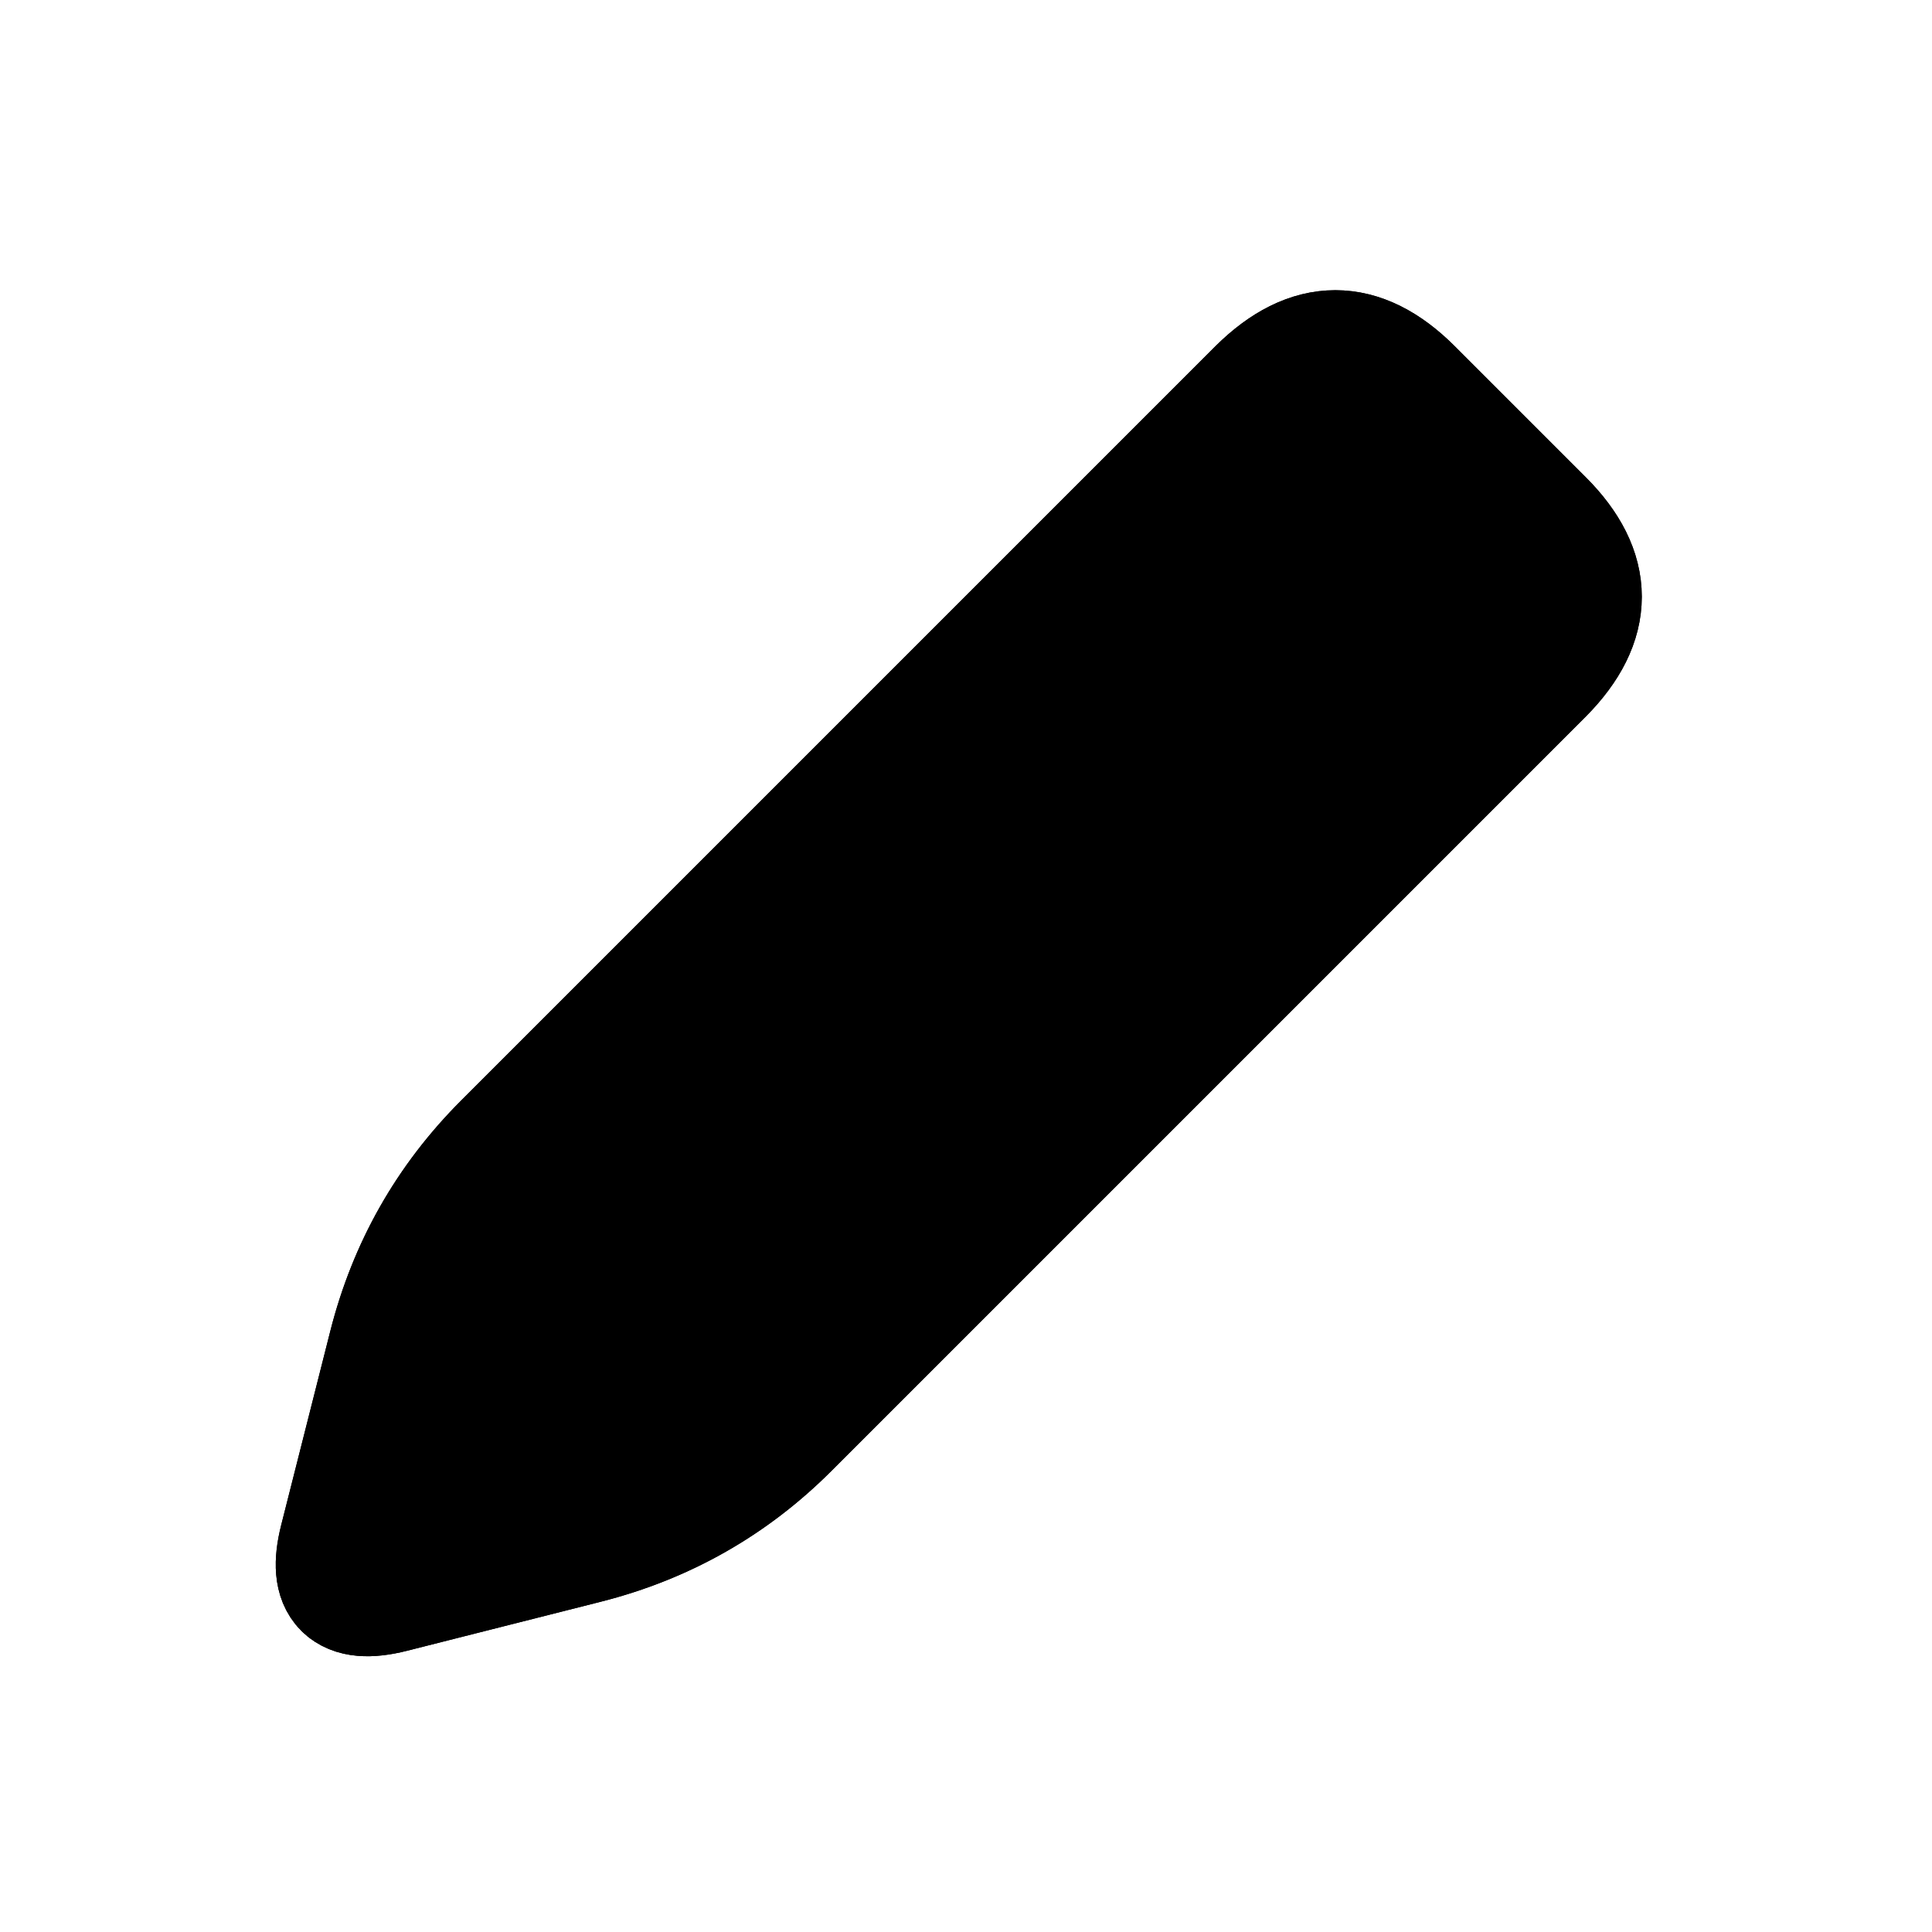
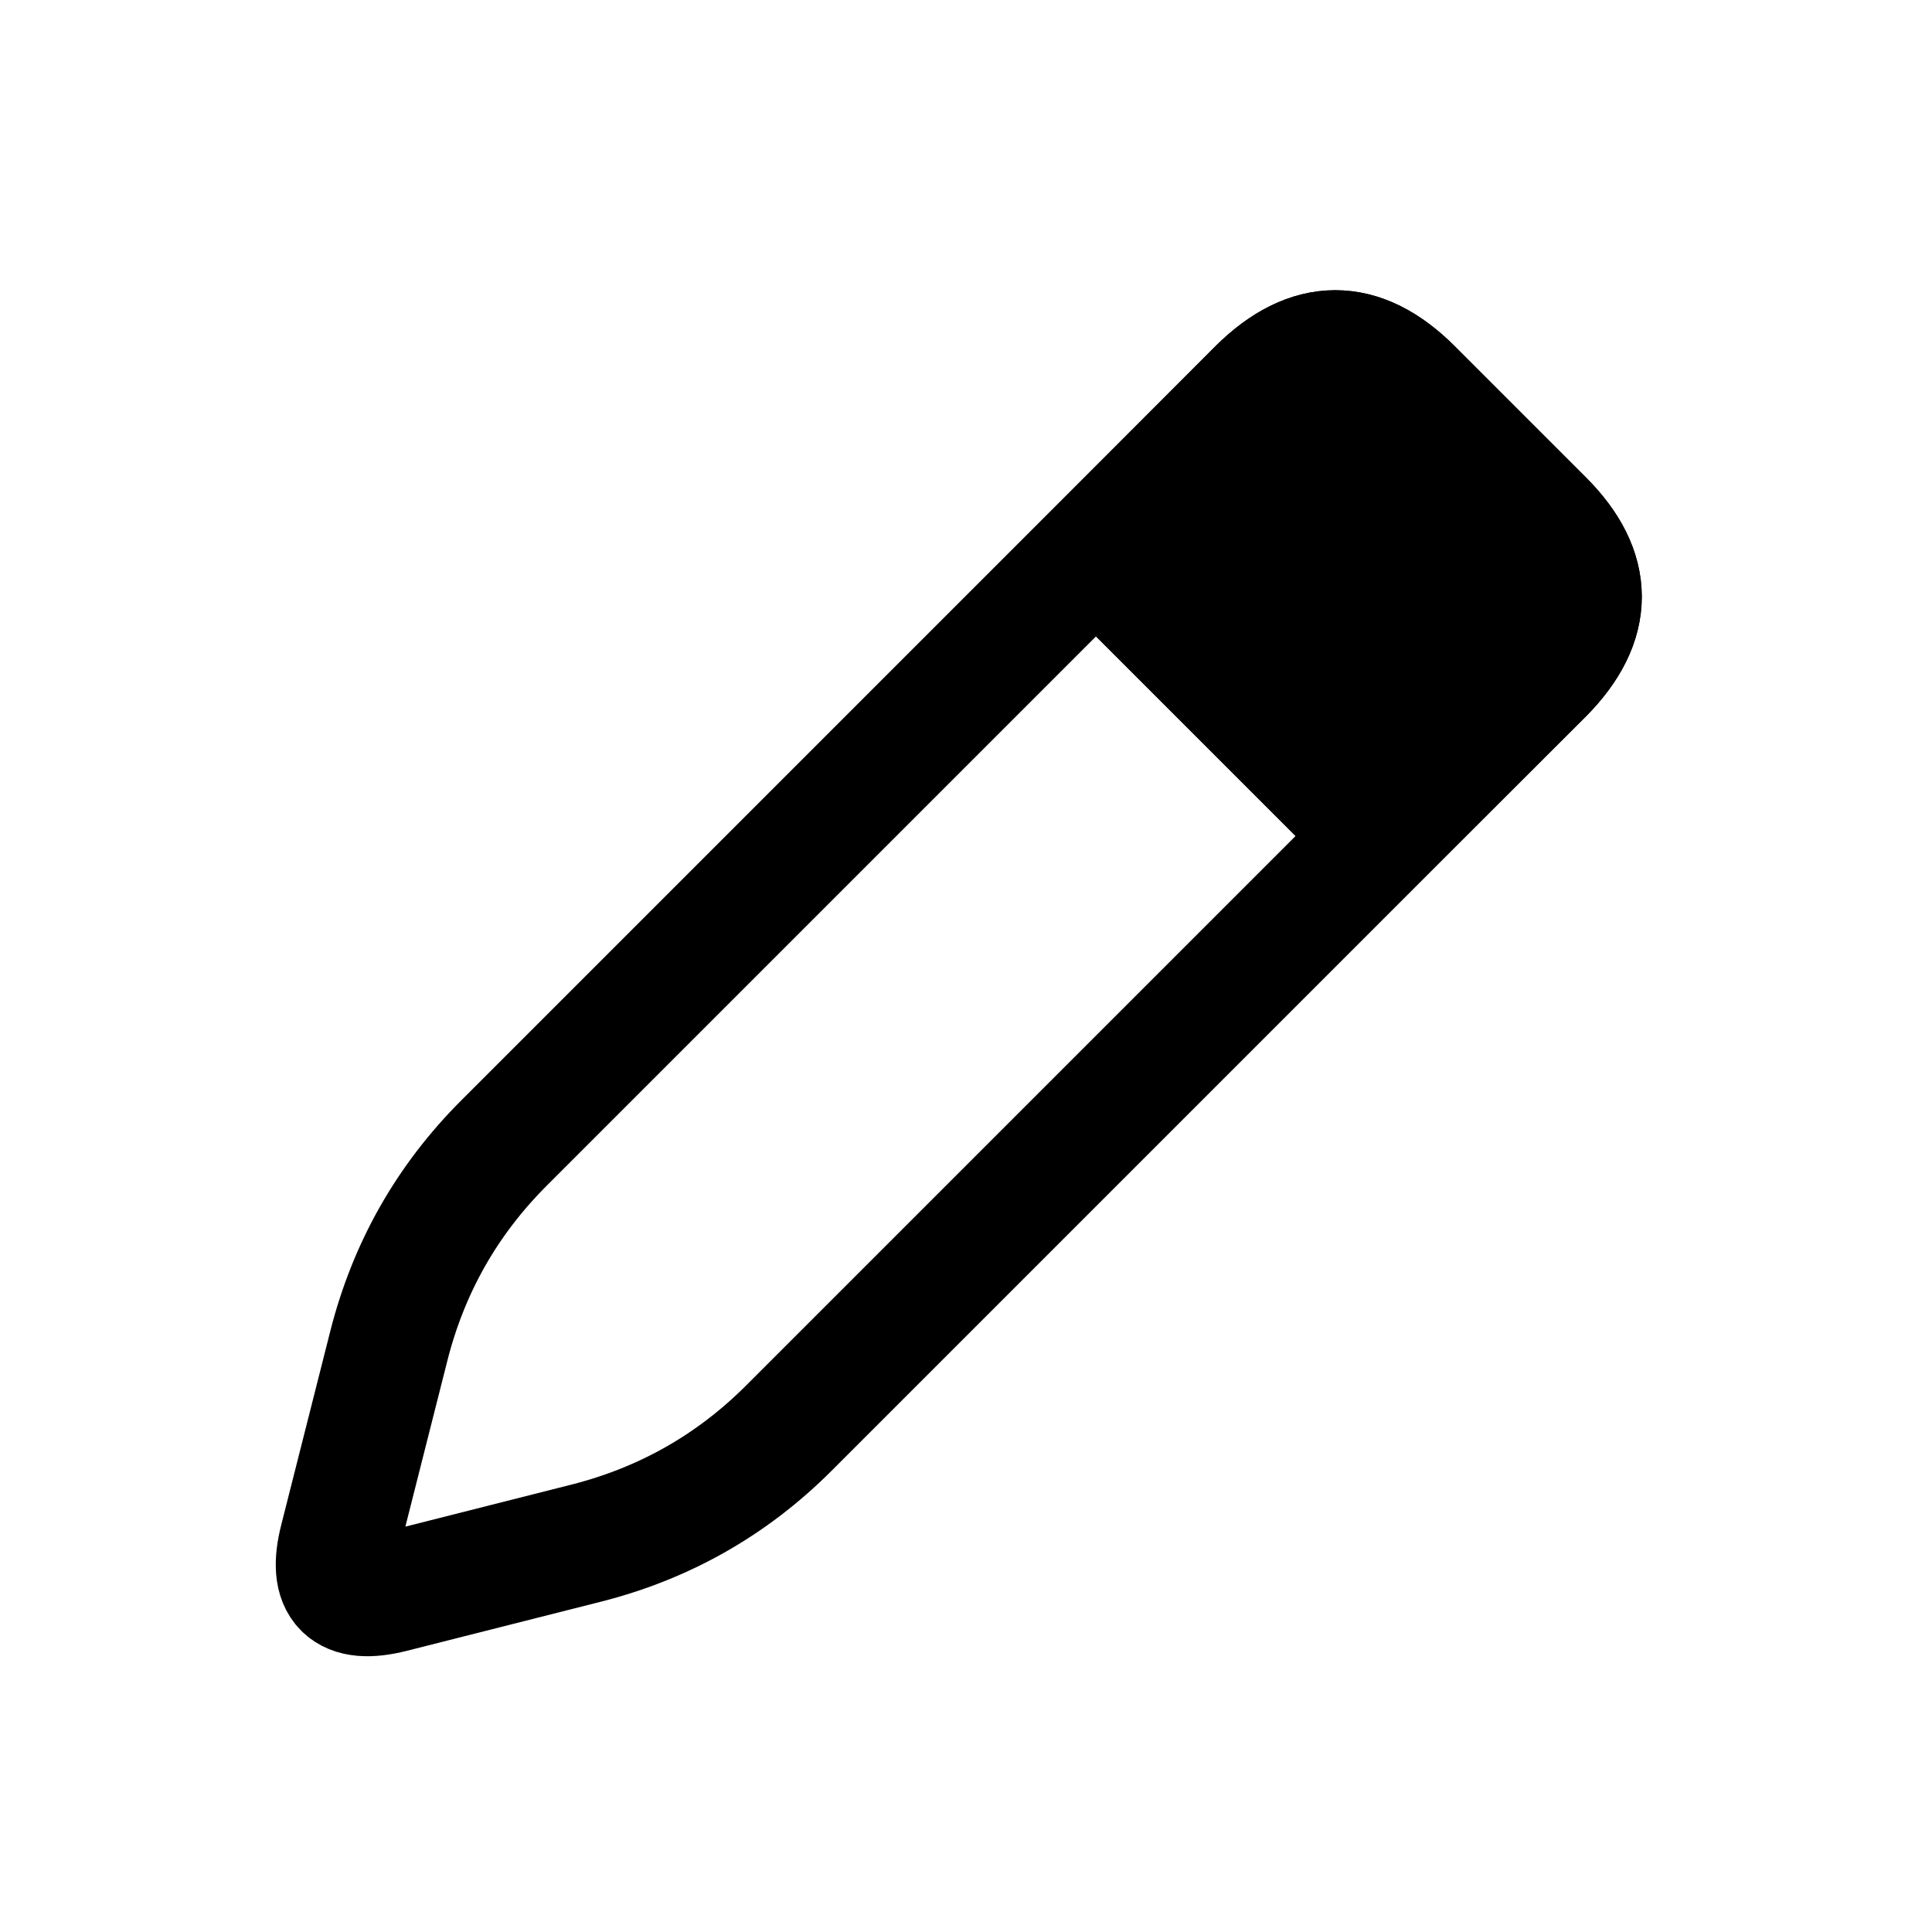
<svg xmlns="http://www.w3.org/2000/svg" width="24" height="24" viewBox="0 0 24 24" fill="currentColor" stroke="currentColor" stroke-width="1.5" stroke-linecap="round" stroke-linejoin="round">
  <g data-tone="secondary">
-     <path d="M4.22 19.13Q4 20 4.87 19.78L7.28 19.17Q8.74 18.8 9.8 17.74L19.17 8.37Q20.12 7.41 19.17 6.46L17.54 4.83Q16.59 3.88 15.63 4.83L6.26 14.2Q5.2 15.26 4.83 16.72z" />
+     <path d="M17.15 10.38Q17.15 10.38 17.15 10.38L19.17 8.37Q20.12 7.41 19.17 6.46L17.54 4.83Q16.59 3.88 15.63 4.83L13.62 6.85Q13.62 6.85 13.62 6.85z" />
  </g>
  <path d="M4.22 19.13Q4 20 4.87 19.78L7.28 19.17Q8.74 18.8 9.8 17.74L19.17 8.37Q20.12 7.41 19.17 6.46L17.54 4.83Q16.59 3.88 15.63 4.83L6.26 14.2Q5.2 15.26 4.83 16.72z" fill="none" />
  <path d="M17.15 10.38L13.62 6.85" fill="none" />
</svg>
